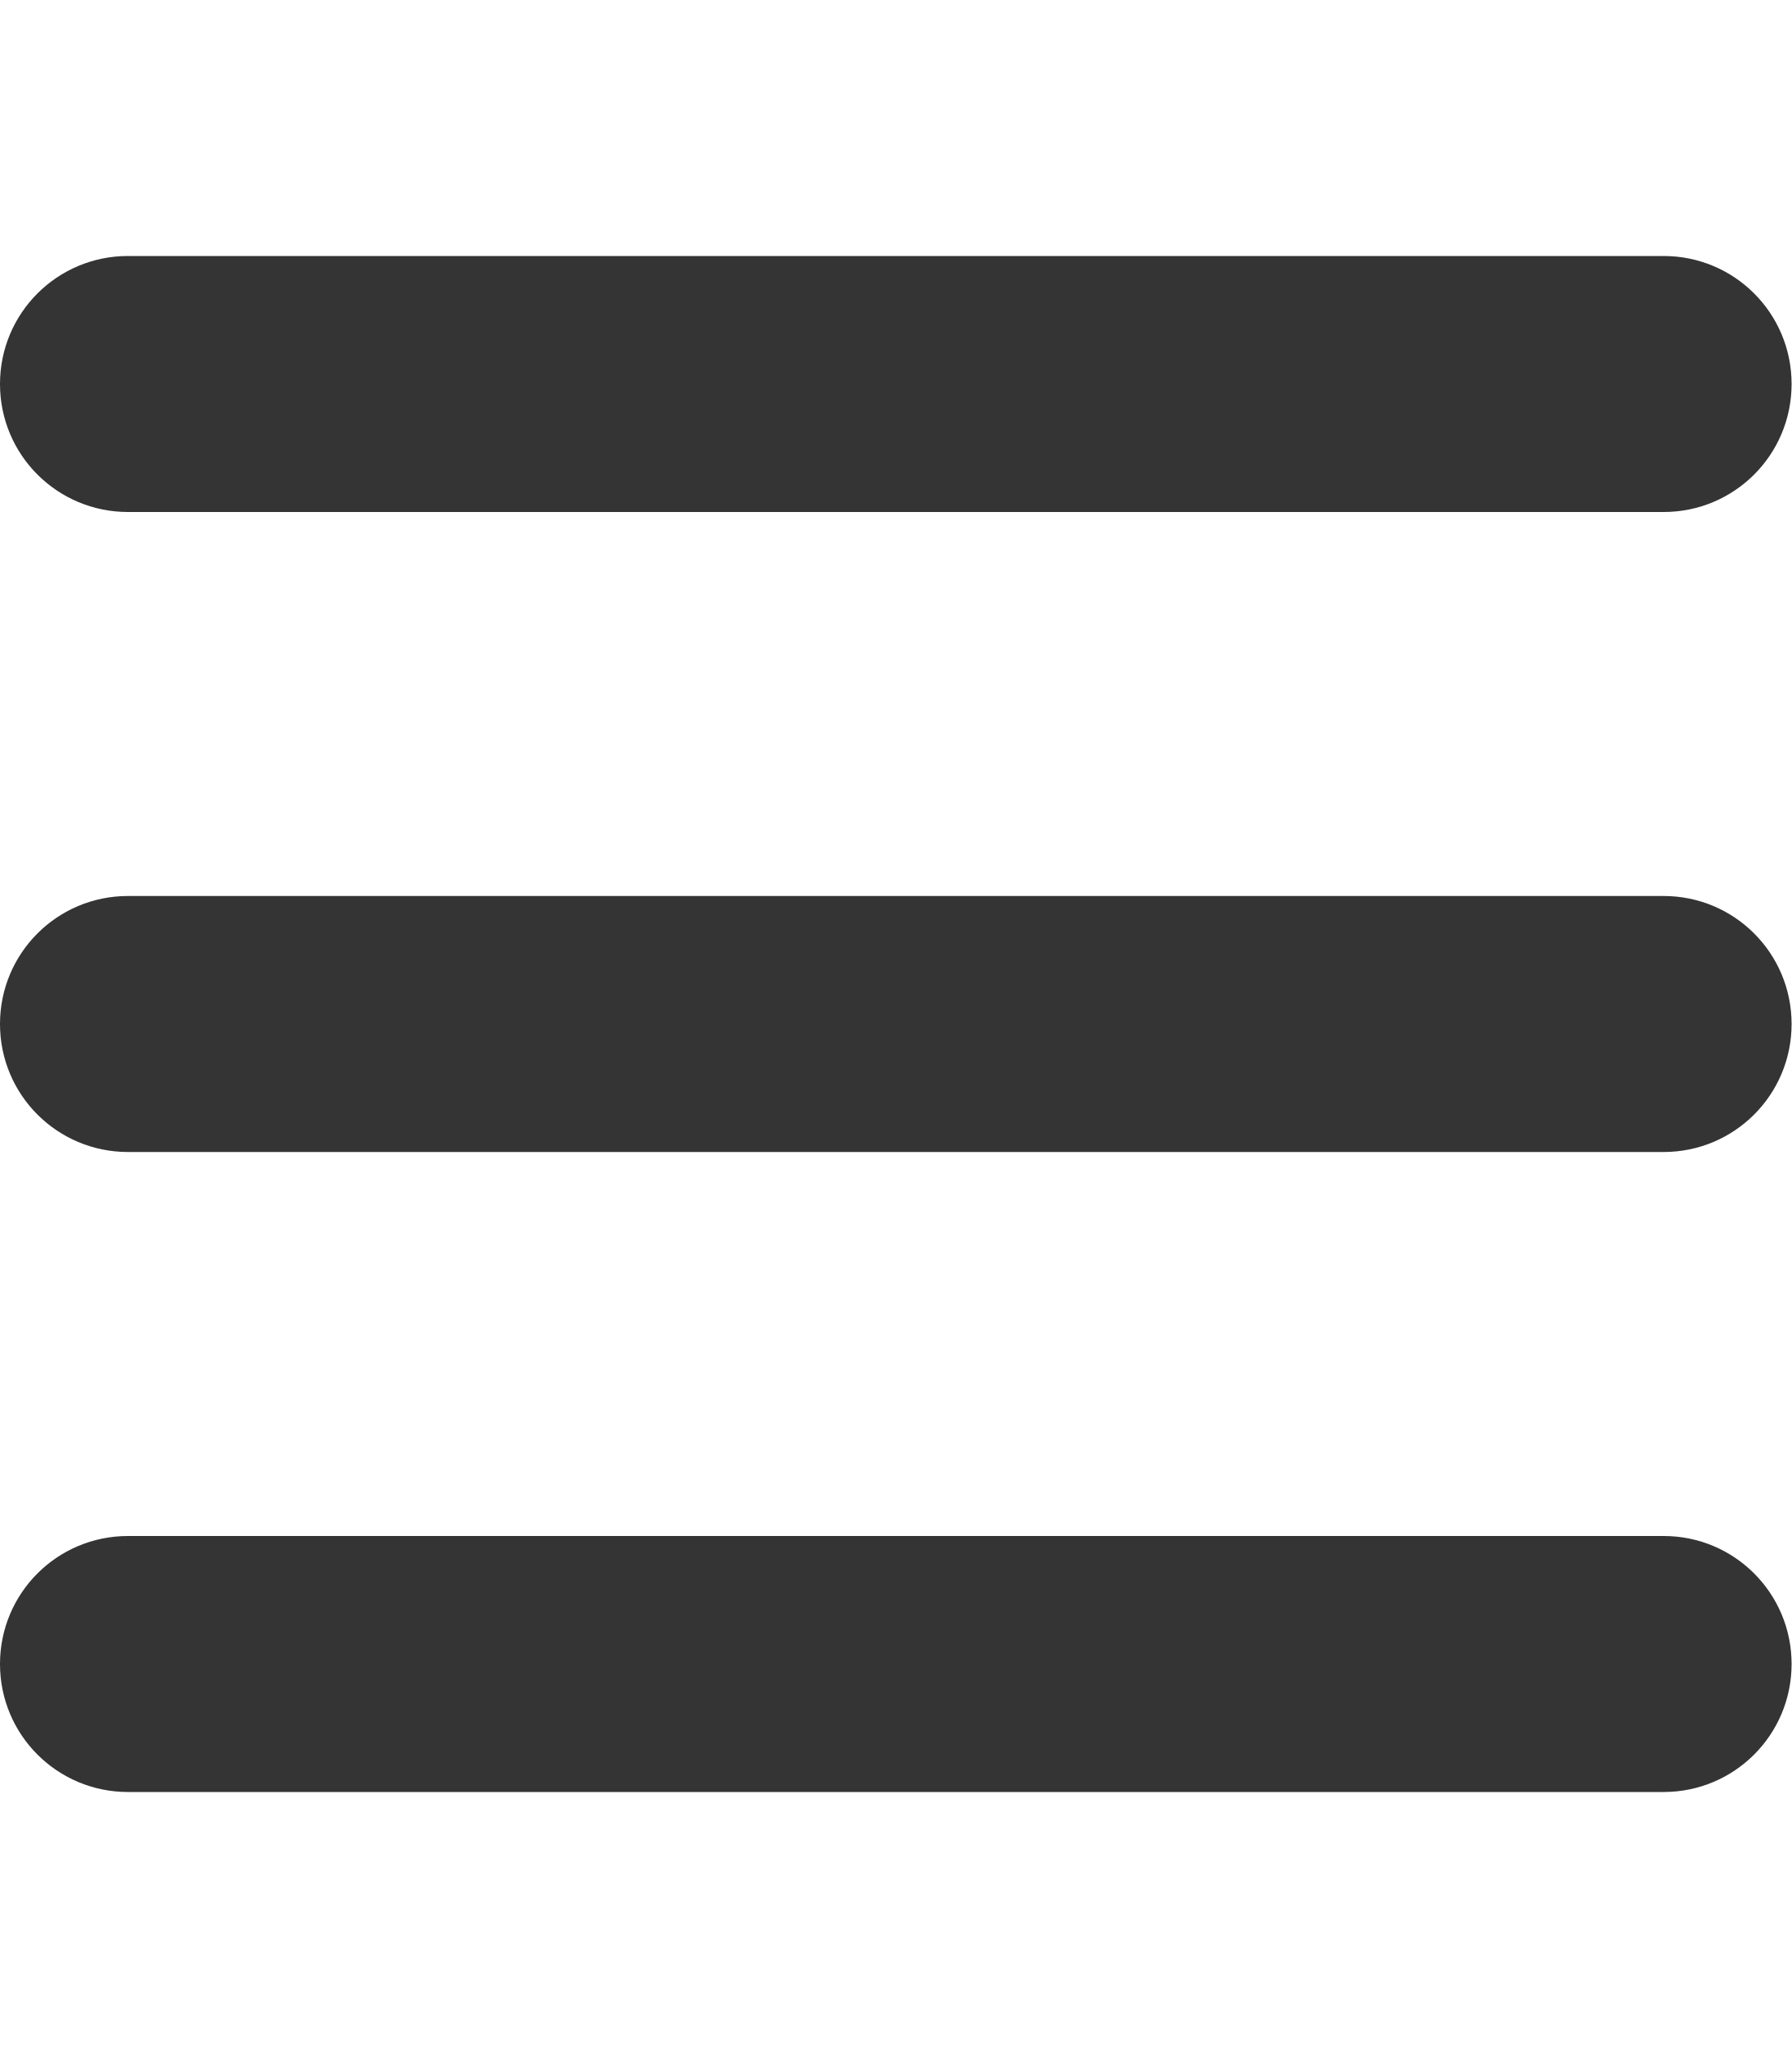
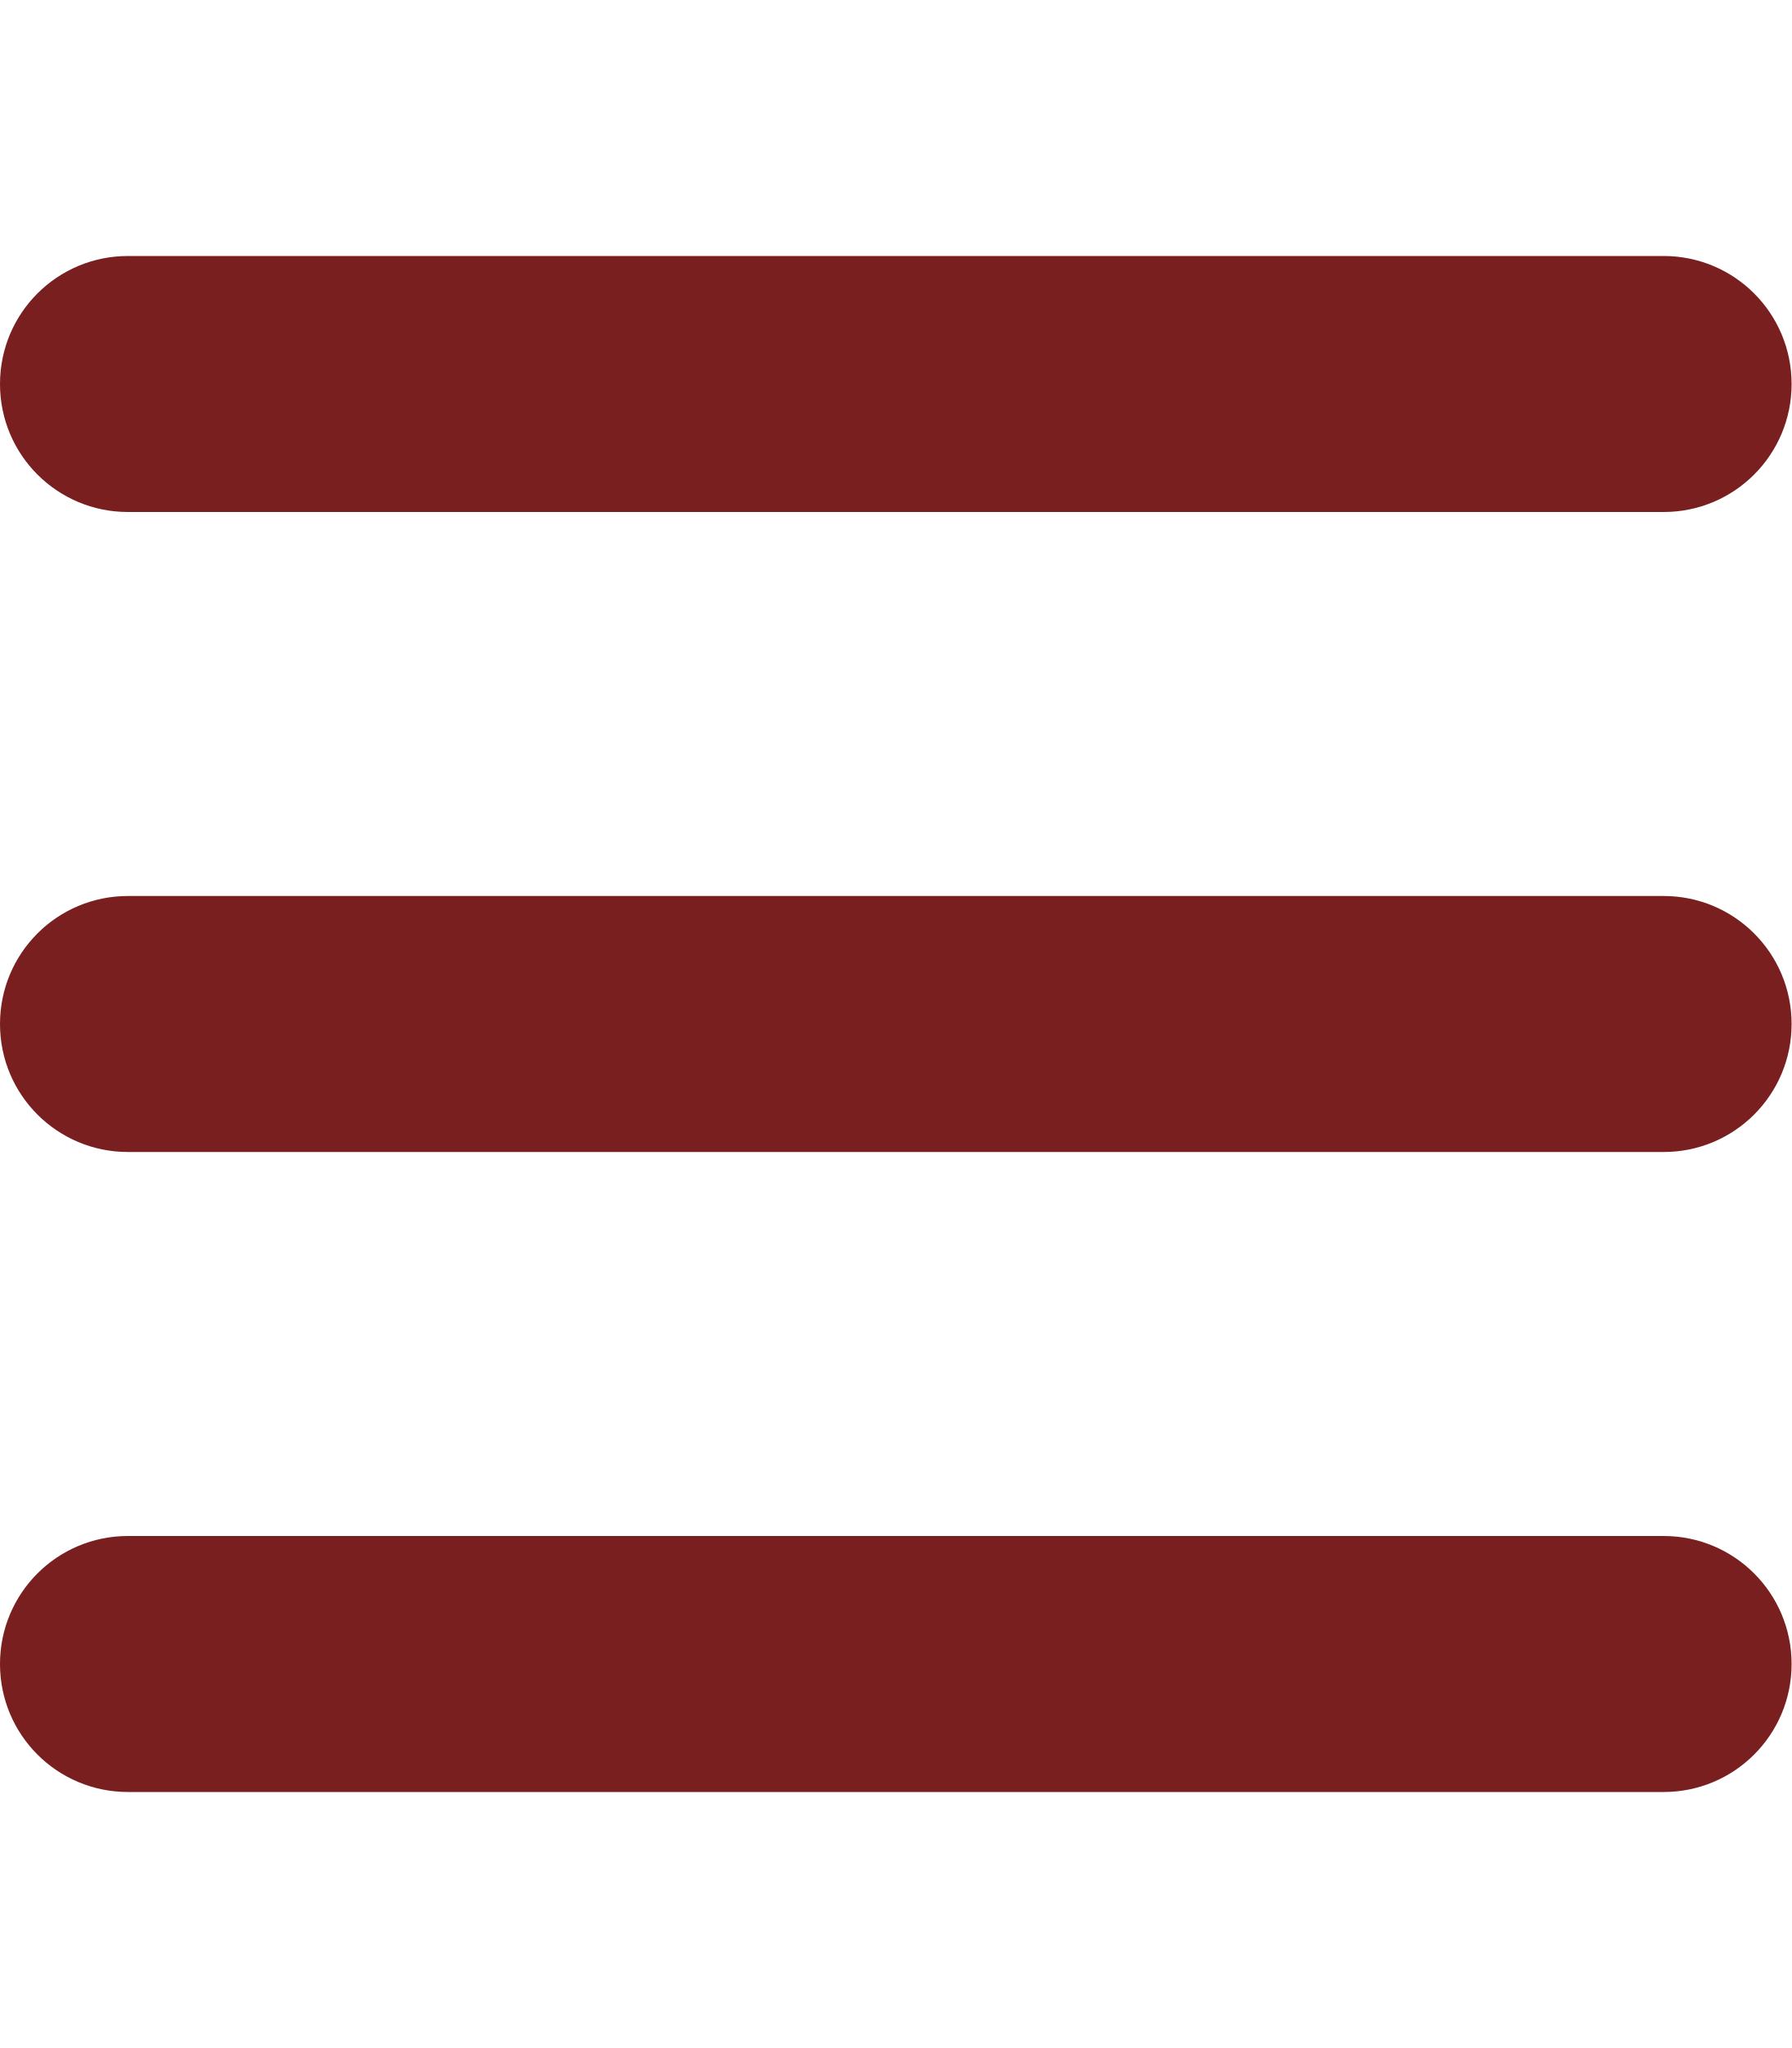
<svg xmlns="http://www.w3.org/2000/svg" height="1em" viewBox="0 0 448 512">
-   <style>svg{fill:#343434}</style>
+   <style>svg{fill:#791f1f}</style>
  <path d="M0 96C0 78.3 14.3 64 32 64H416c17.7 0 32 14.3 32 32s-14.3 32-32 32H32C14.3 128 0 113.7 0 96zM0 256c0-17.7 14.3-32 32-32H416c17.7 0 32 14.3 32 32s-14.3 32-32 32H32c-17.7 0-32-14.3-32-32zM448 416c0 17.7-14.3 32-32 32H32c-17.7 0-32-14.3-32-32s14.3-32 32-32H416c17.7 0 32 14.3 32 32z" />
</svg>
